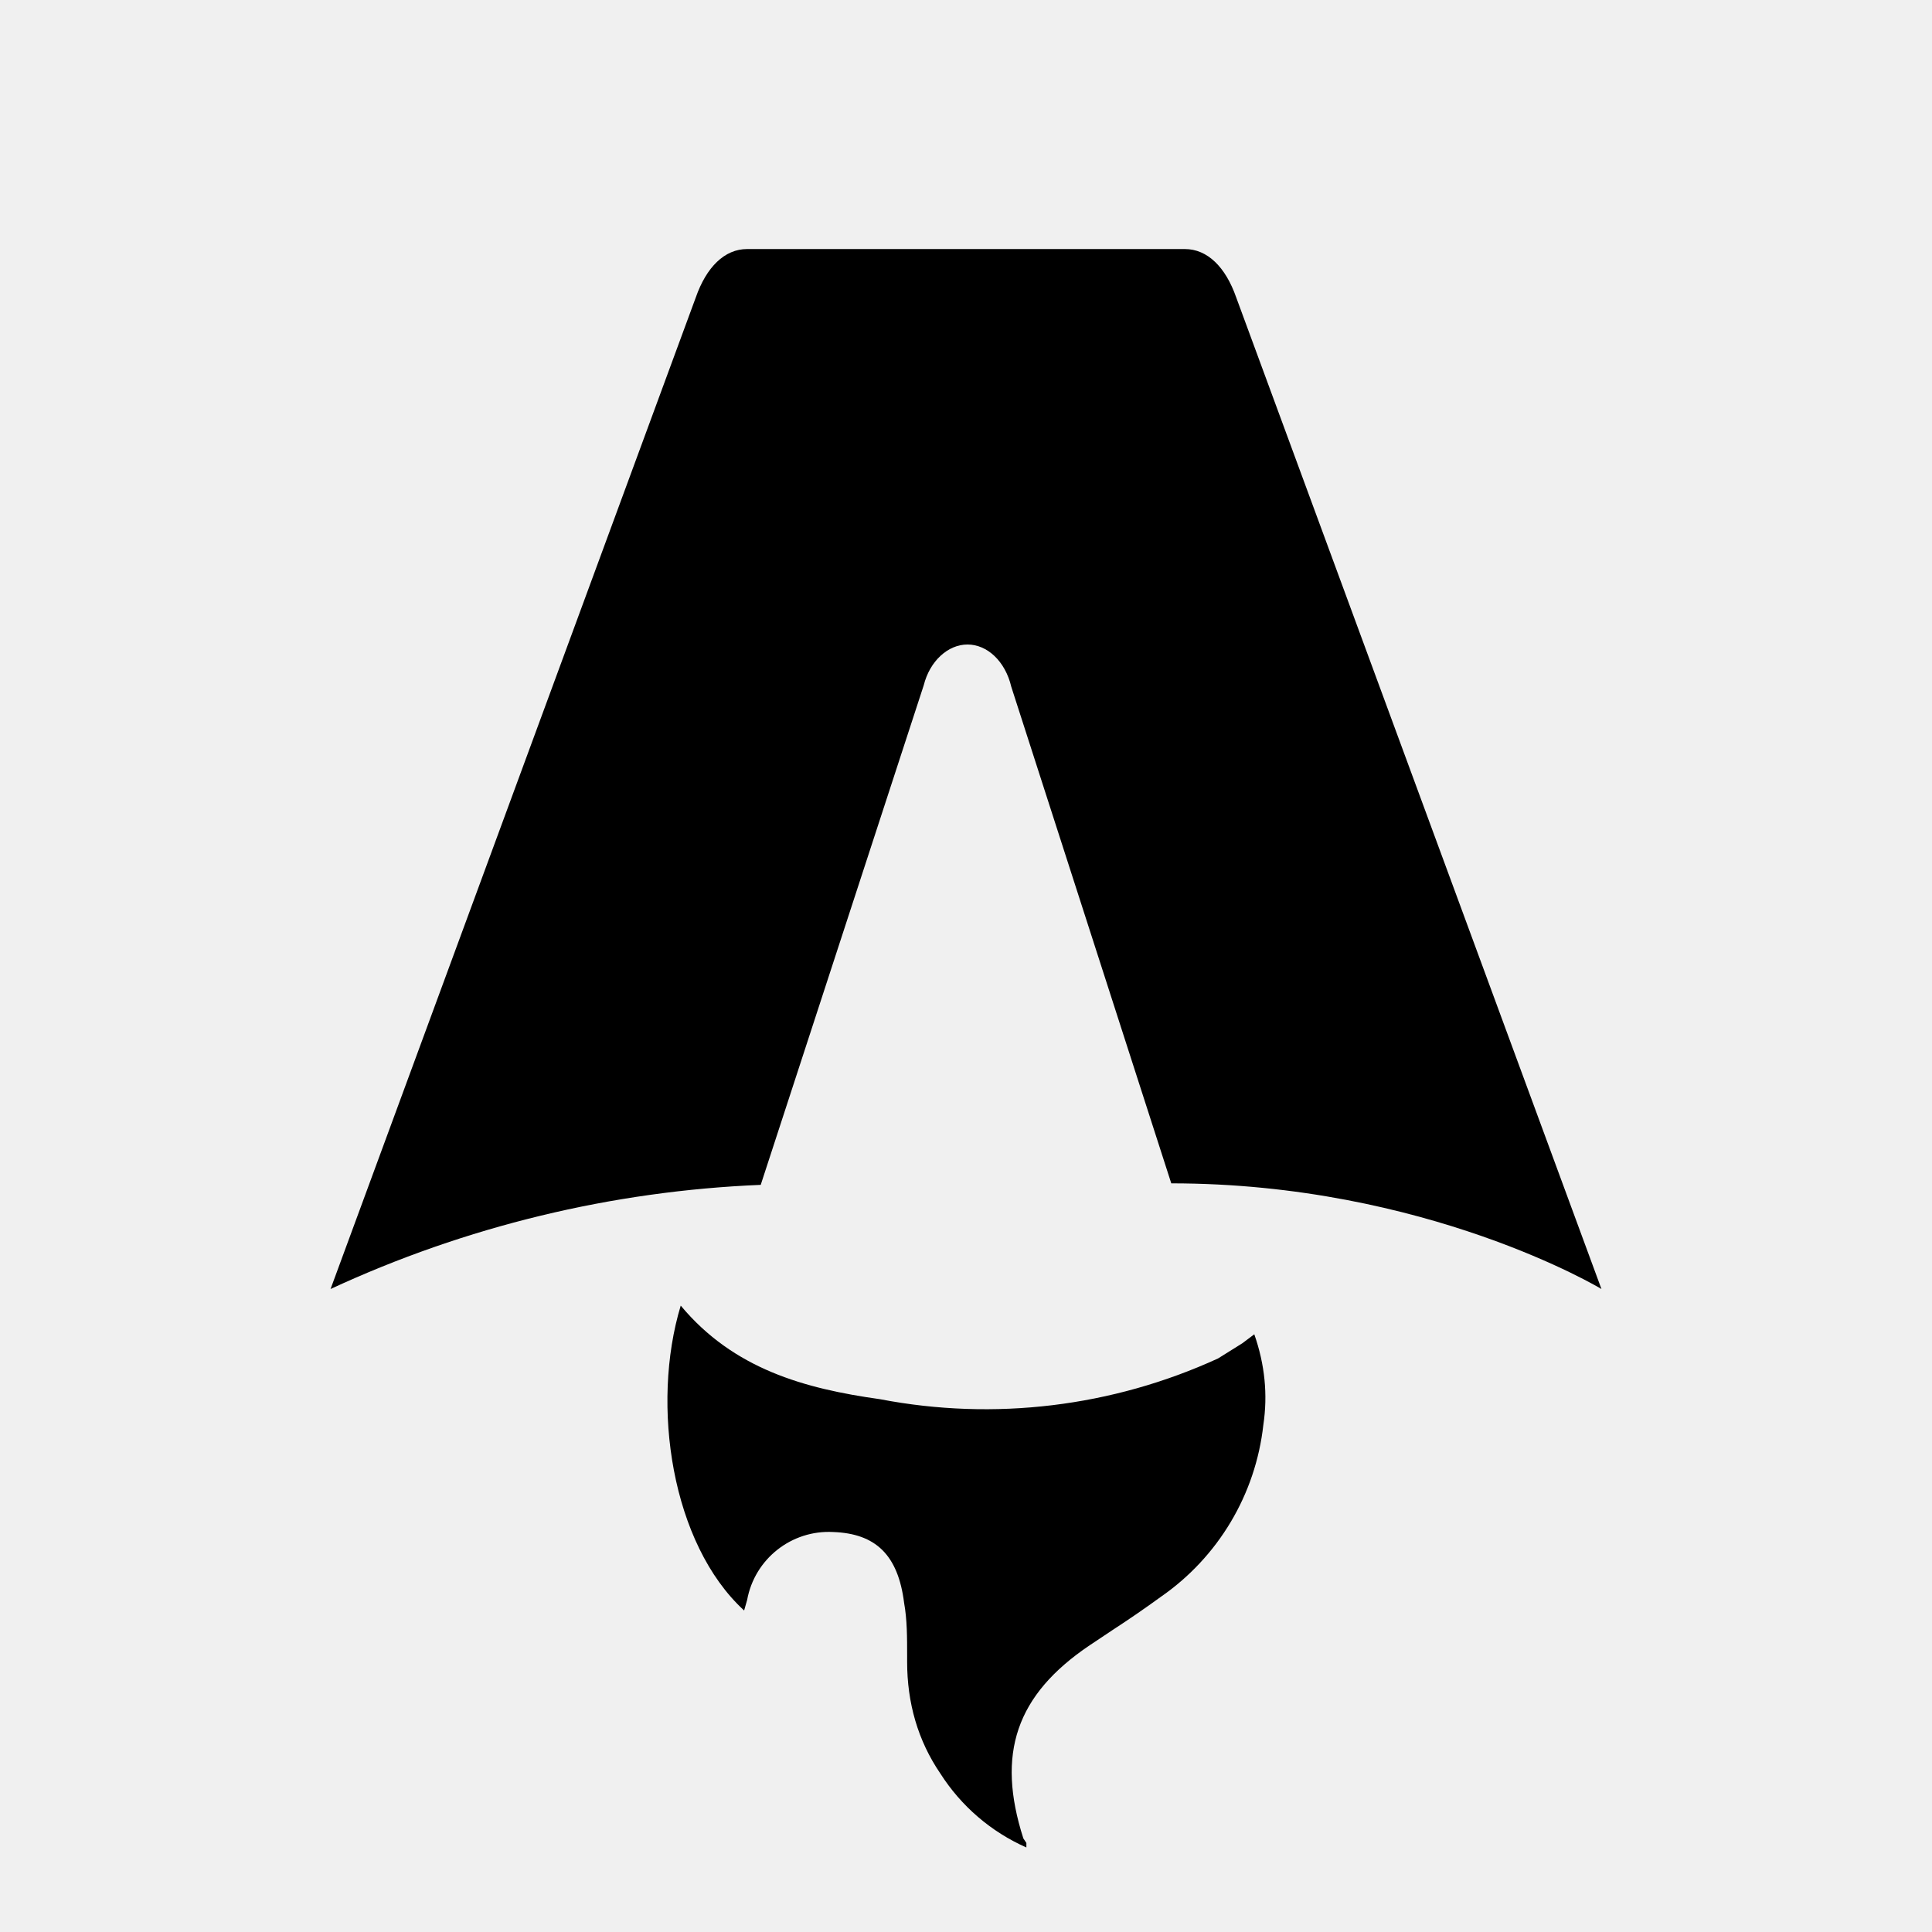
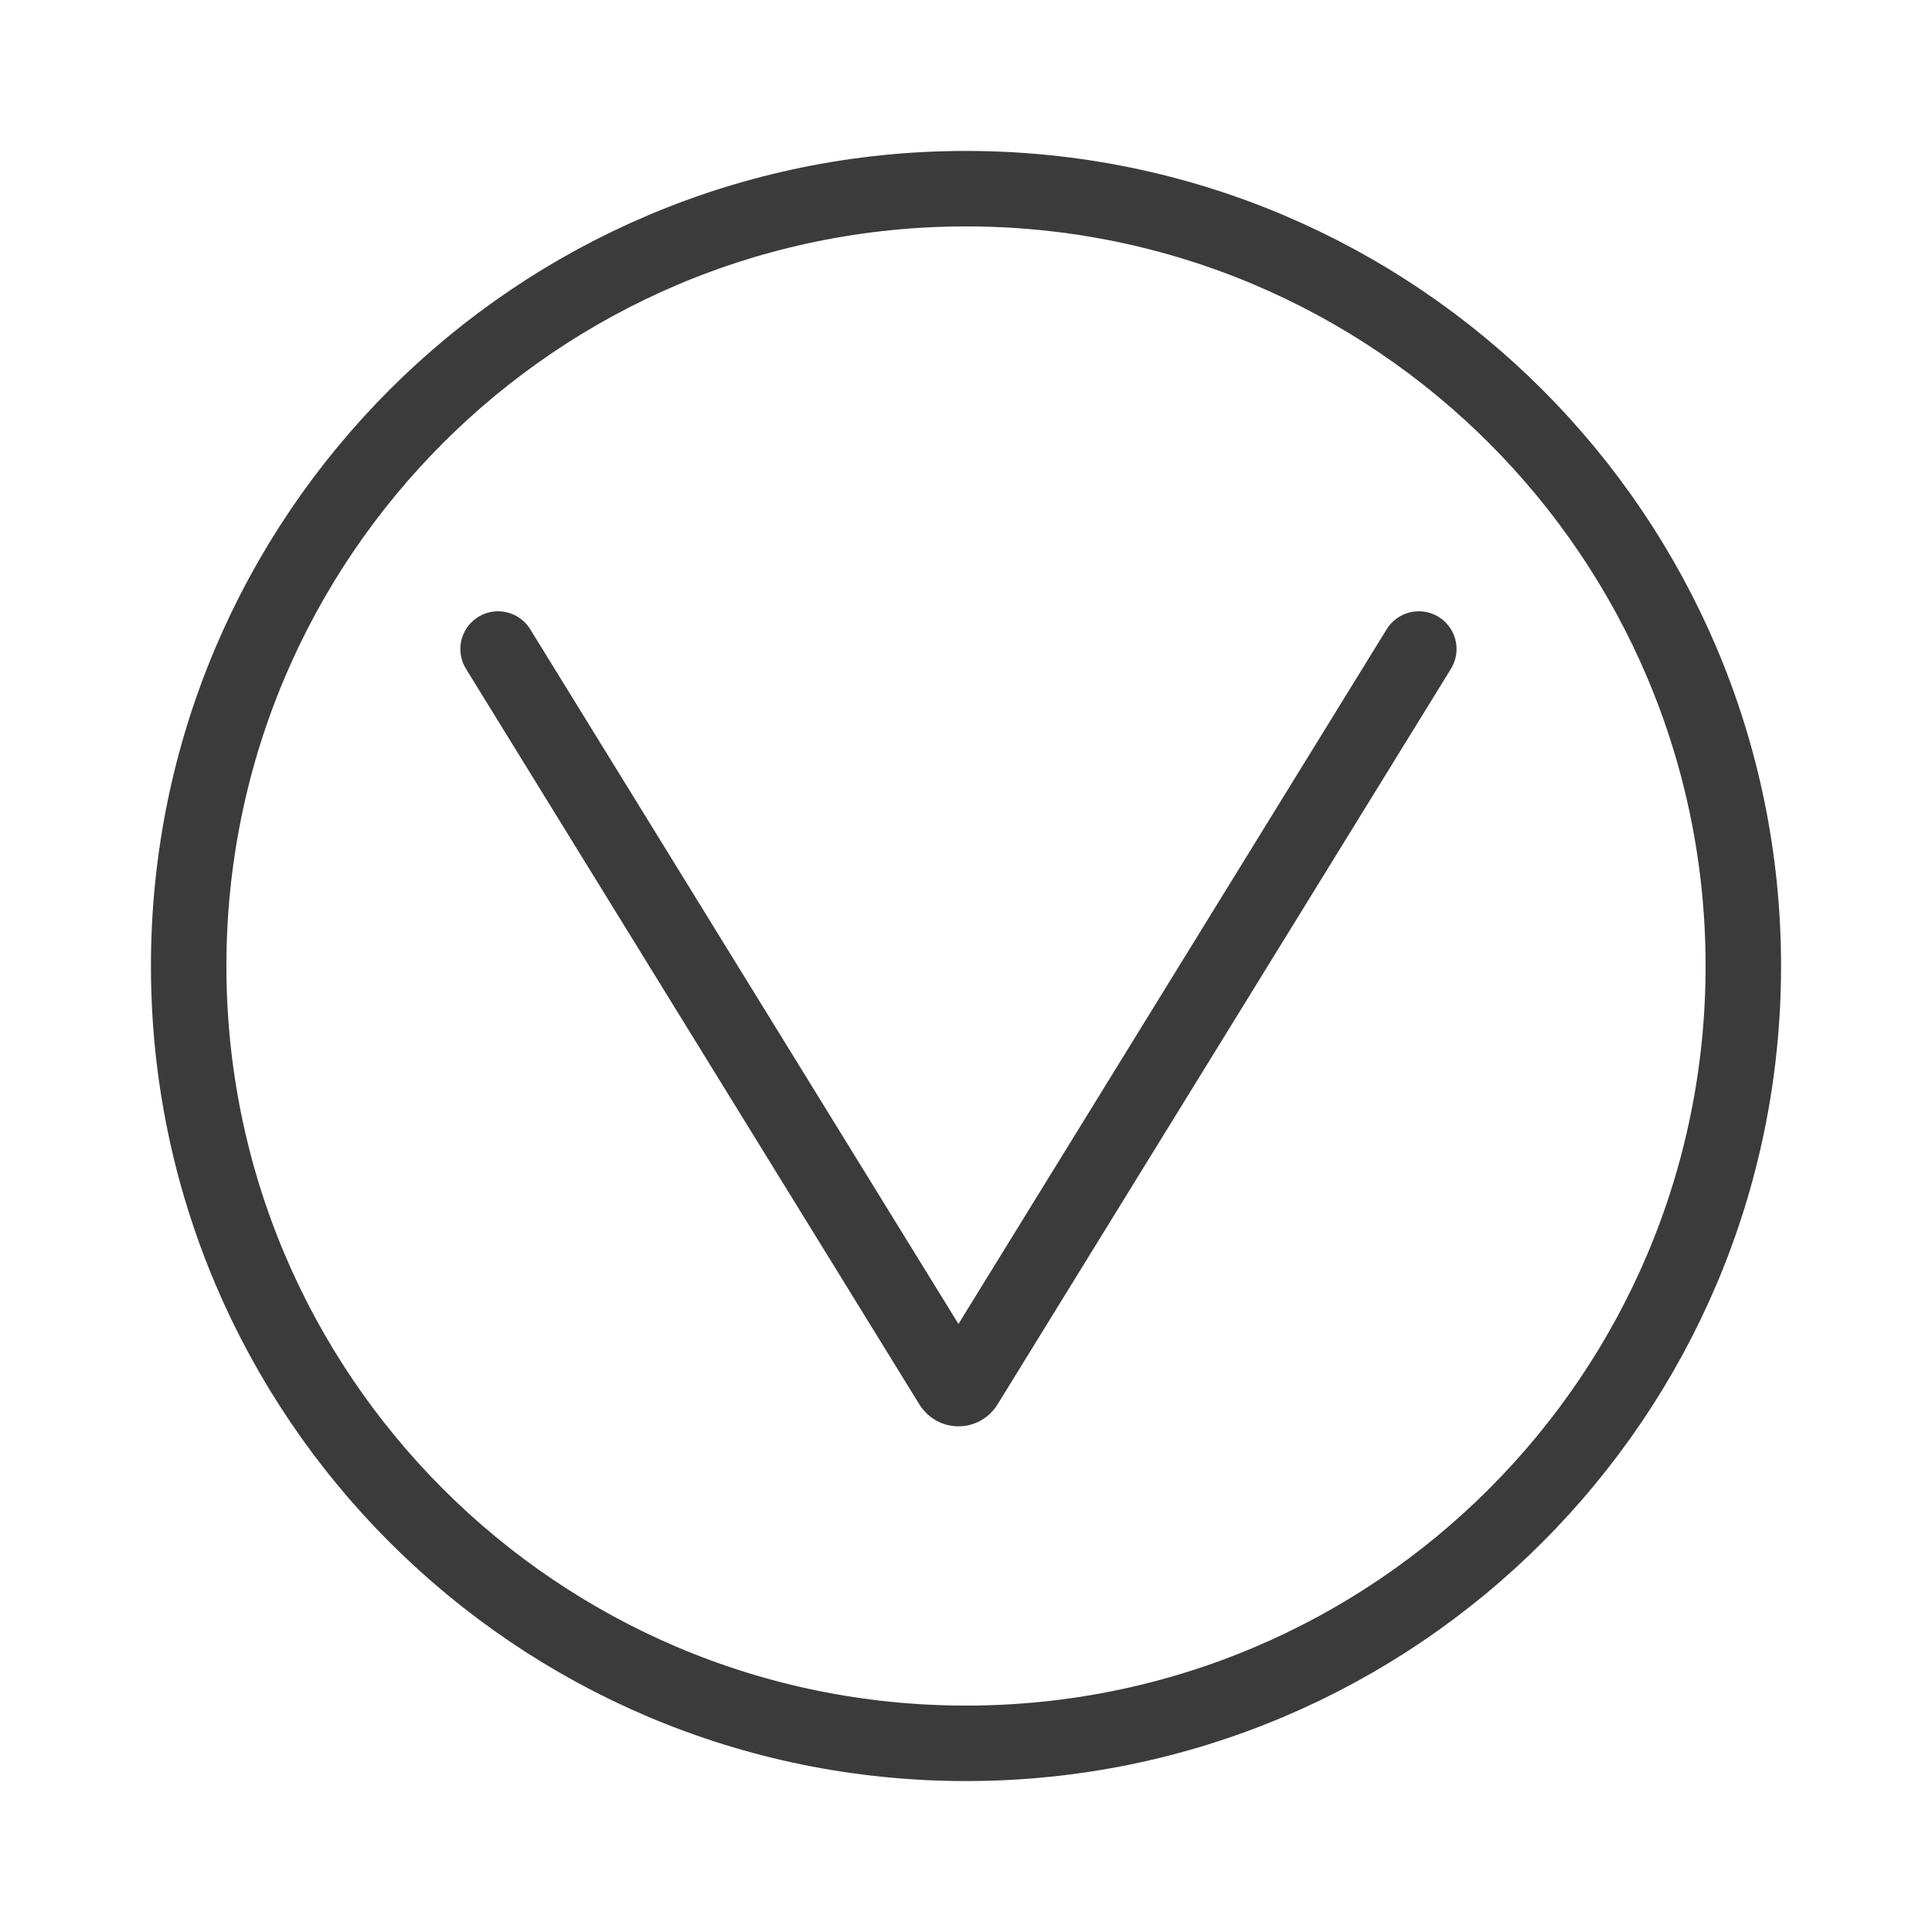
- <svg xmlns="http://www.w3.org/2000/svg" fill="none" viewBox="0 0 128 128">
-   <path d="M50.4 78.5a75.1 75.1 0 0 0-28.5 6.9l24.2-65.7c.7-2 1.9-3.2 3.4-3.2h29c1.5 0 2.7 1.2 3.4 3.2l24.2 65.7s-11.6-7-28.5-7L67 45.5c-.4-1.7-1.6-2.8-2.9-2.8-1.3 0-2.5 1.1-2.9 2.7L50.4 78.5Zm-1.1 28.2Zm-4.2-20.2c-2 6.6-.6 15.8 4.2 20.2a17.5 17.5 0 0 1 .2-.7 5.5 5.5 0 0 1 5.7-4.5c2.8.1 4.3 1.5 4.7 4.7.2 1.1.2 2.3.2 3.5v.4c0 2.7.7 5.2 2.2 7.4a13 13 0 0 0 5.7 4.9v-.3l-.2-.3c-1.8-5.6-.5-9.5 4.4-12.8l1.5-1a73 73 0 0 0 3.2-2.2 16 16 0 0 0 6.8-11.4c.3-2 .1-4-.6-6l-.8.6-1.6 1a37 37 0 0 1-22.4 2.7c-5-.7-9.7-2-13.2-6.2Z" />
-   <style>
-         path { fill: #000; }
-         @media (prefers-color-scheme: dark) {
-             path { fill: #FFF; }
-         }
-     </style>
+ <svg xmlns="http://www.w3.org/2000/svg" width="128" height="128" viewBox="0 0 128 128" fill="none">
+   <rect width="128" height="128" fill="white" />
+   <circle cx="64" cy="64" r="51.5" stroke="#3B3B3B" stroke-width="5" />
+   <path d="M33 43L63.048 91.748C63.145 91.905 63.316 92 63.5 92V92C63.684 92 63.855 91.905 63.952 91.748L94 43" stroke="#3B3B3B" stroke-width="5" stroke-linecap="round" />
</svg>
